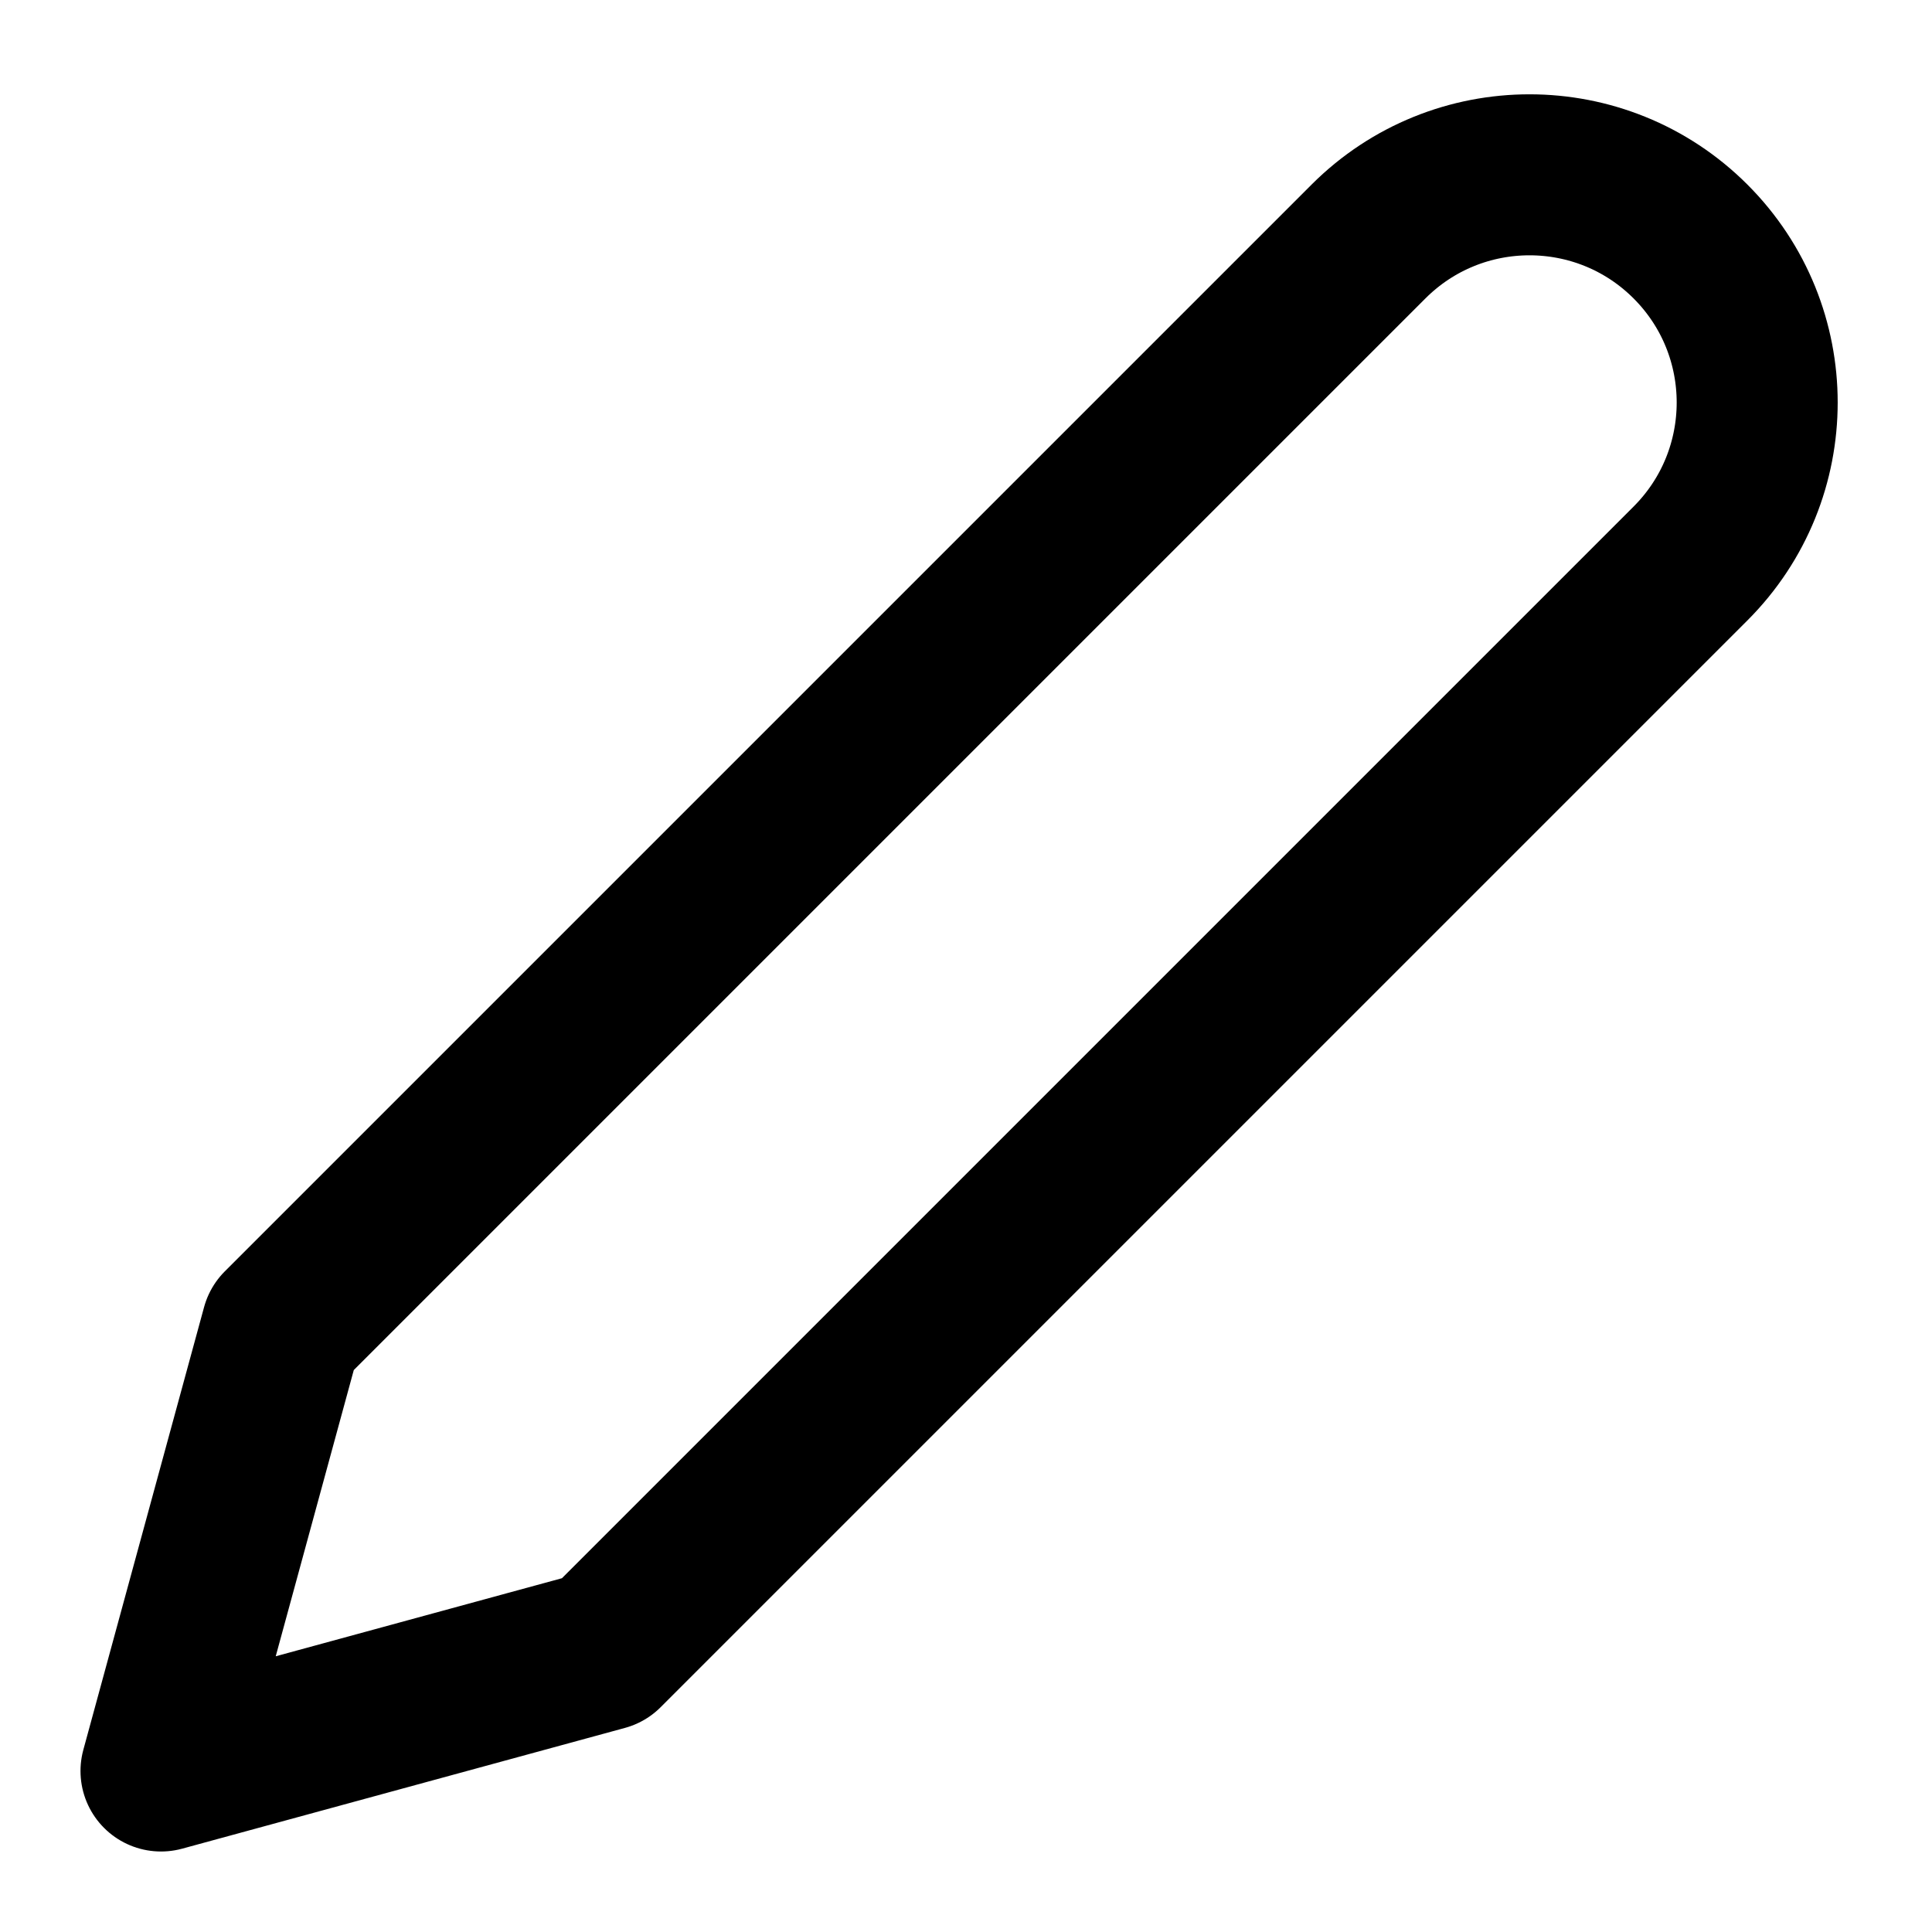
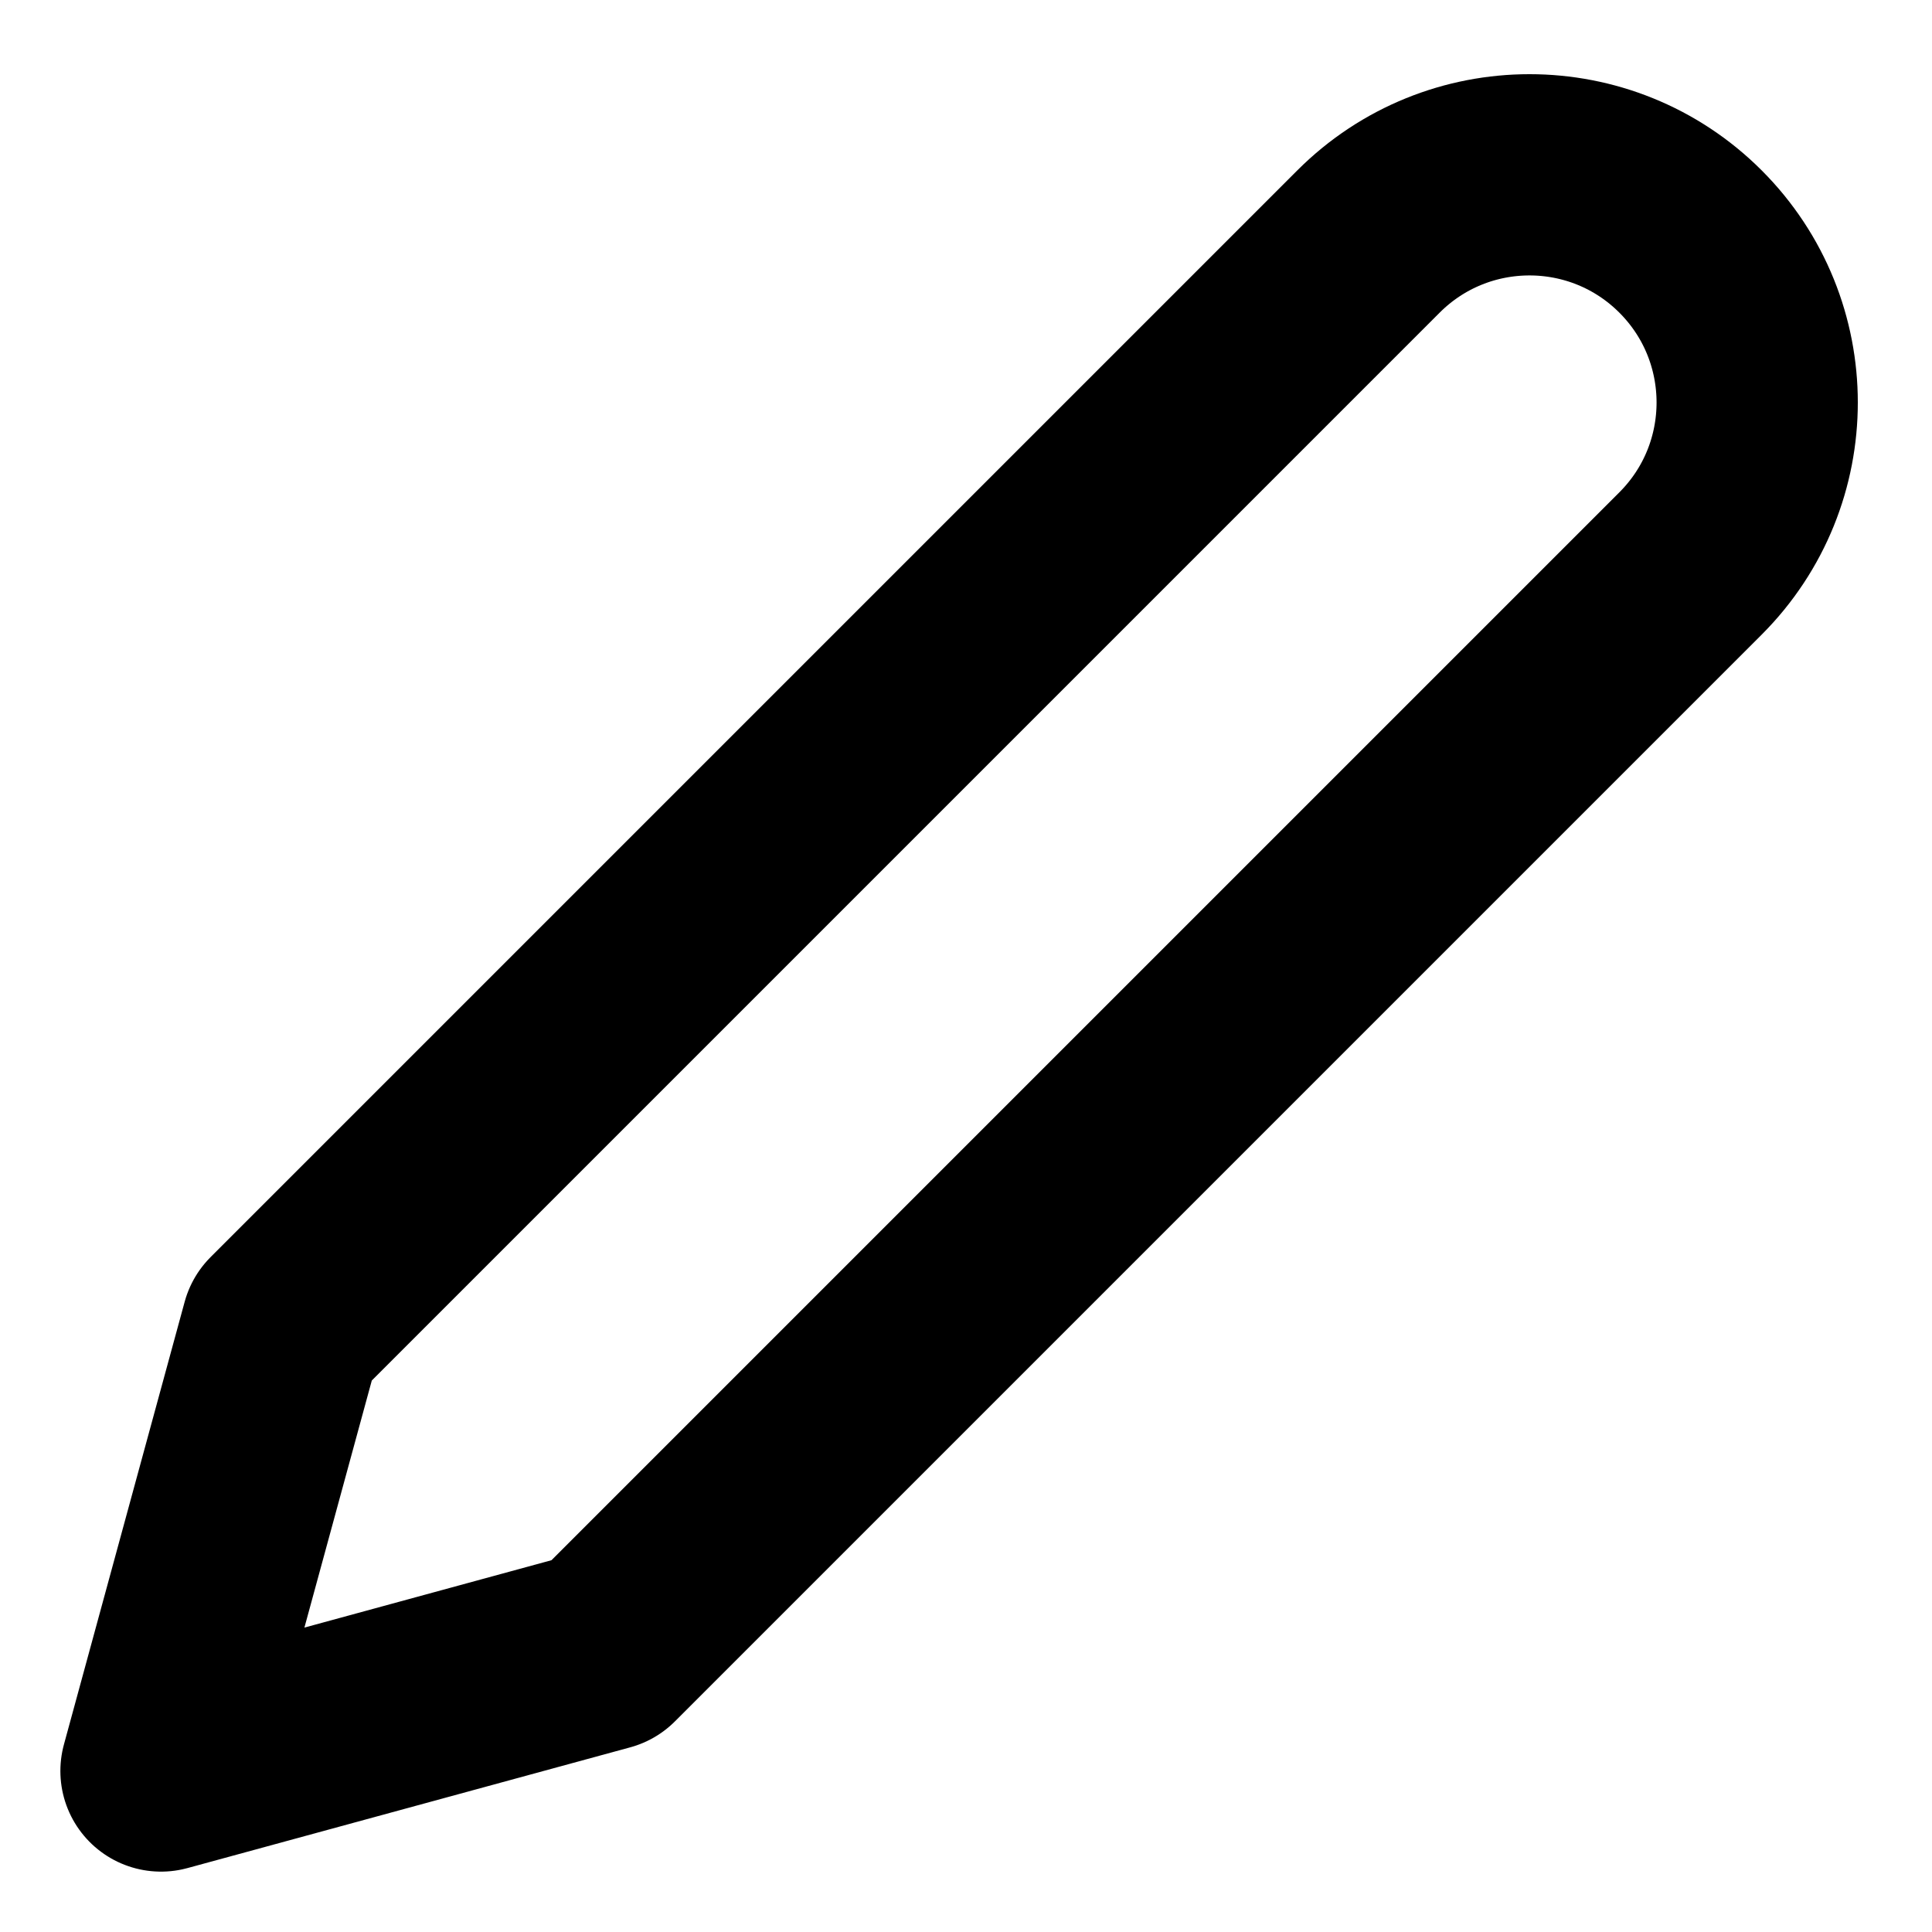
- <svg xmlns="http://www.w3.org/2000/svg" width="28" height="28" viewBox="0 0 24 24" fill="none" stroke="currentColor" stroke-width="2" stroke-linecap="round" stroke-linejoin="round" class="feather feather-edit-2">
-   <path d="M17 3a2.828 2.828 0 114 4L7.5 20.5 2 22l1.5-5.5L17 3z" />
+ <svg xmlns="http://www.w3.org/2000/svg" width="24" height="24" viewBox="0 0 24 24" fill="none" stroke="currentColor" stroke-width="2.5" stroke-linecap="round" stroke-linejoin="round" class="feather feather-edit-2">
+   <path d="M17 3a2.828 2.828 0 1 1 4 4L7.5 20.5 2 22l1.5-5.5L17 3z" />
</svg>
